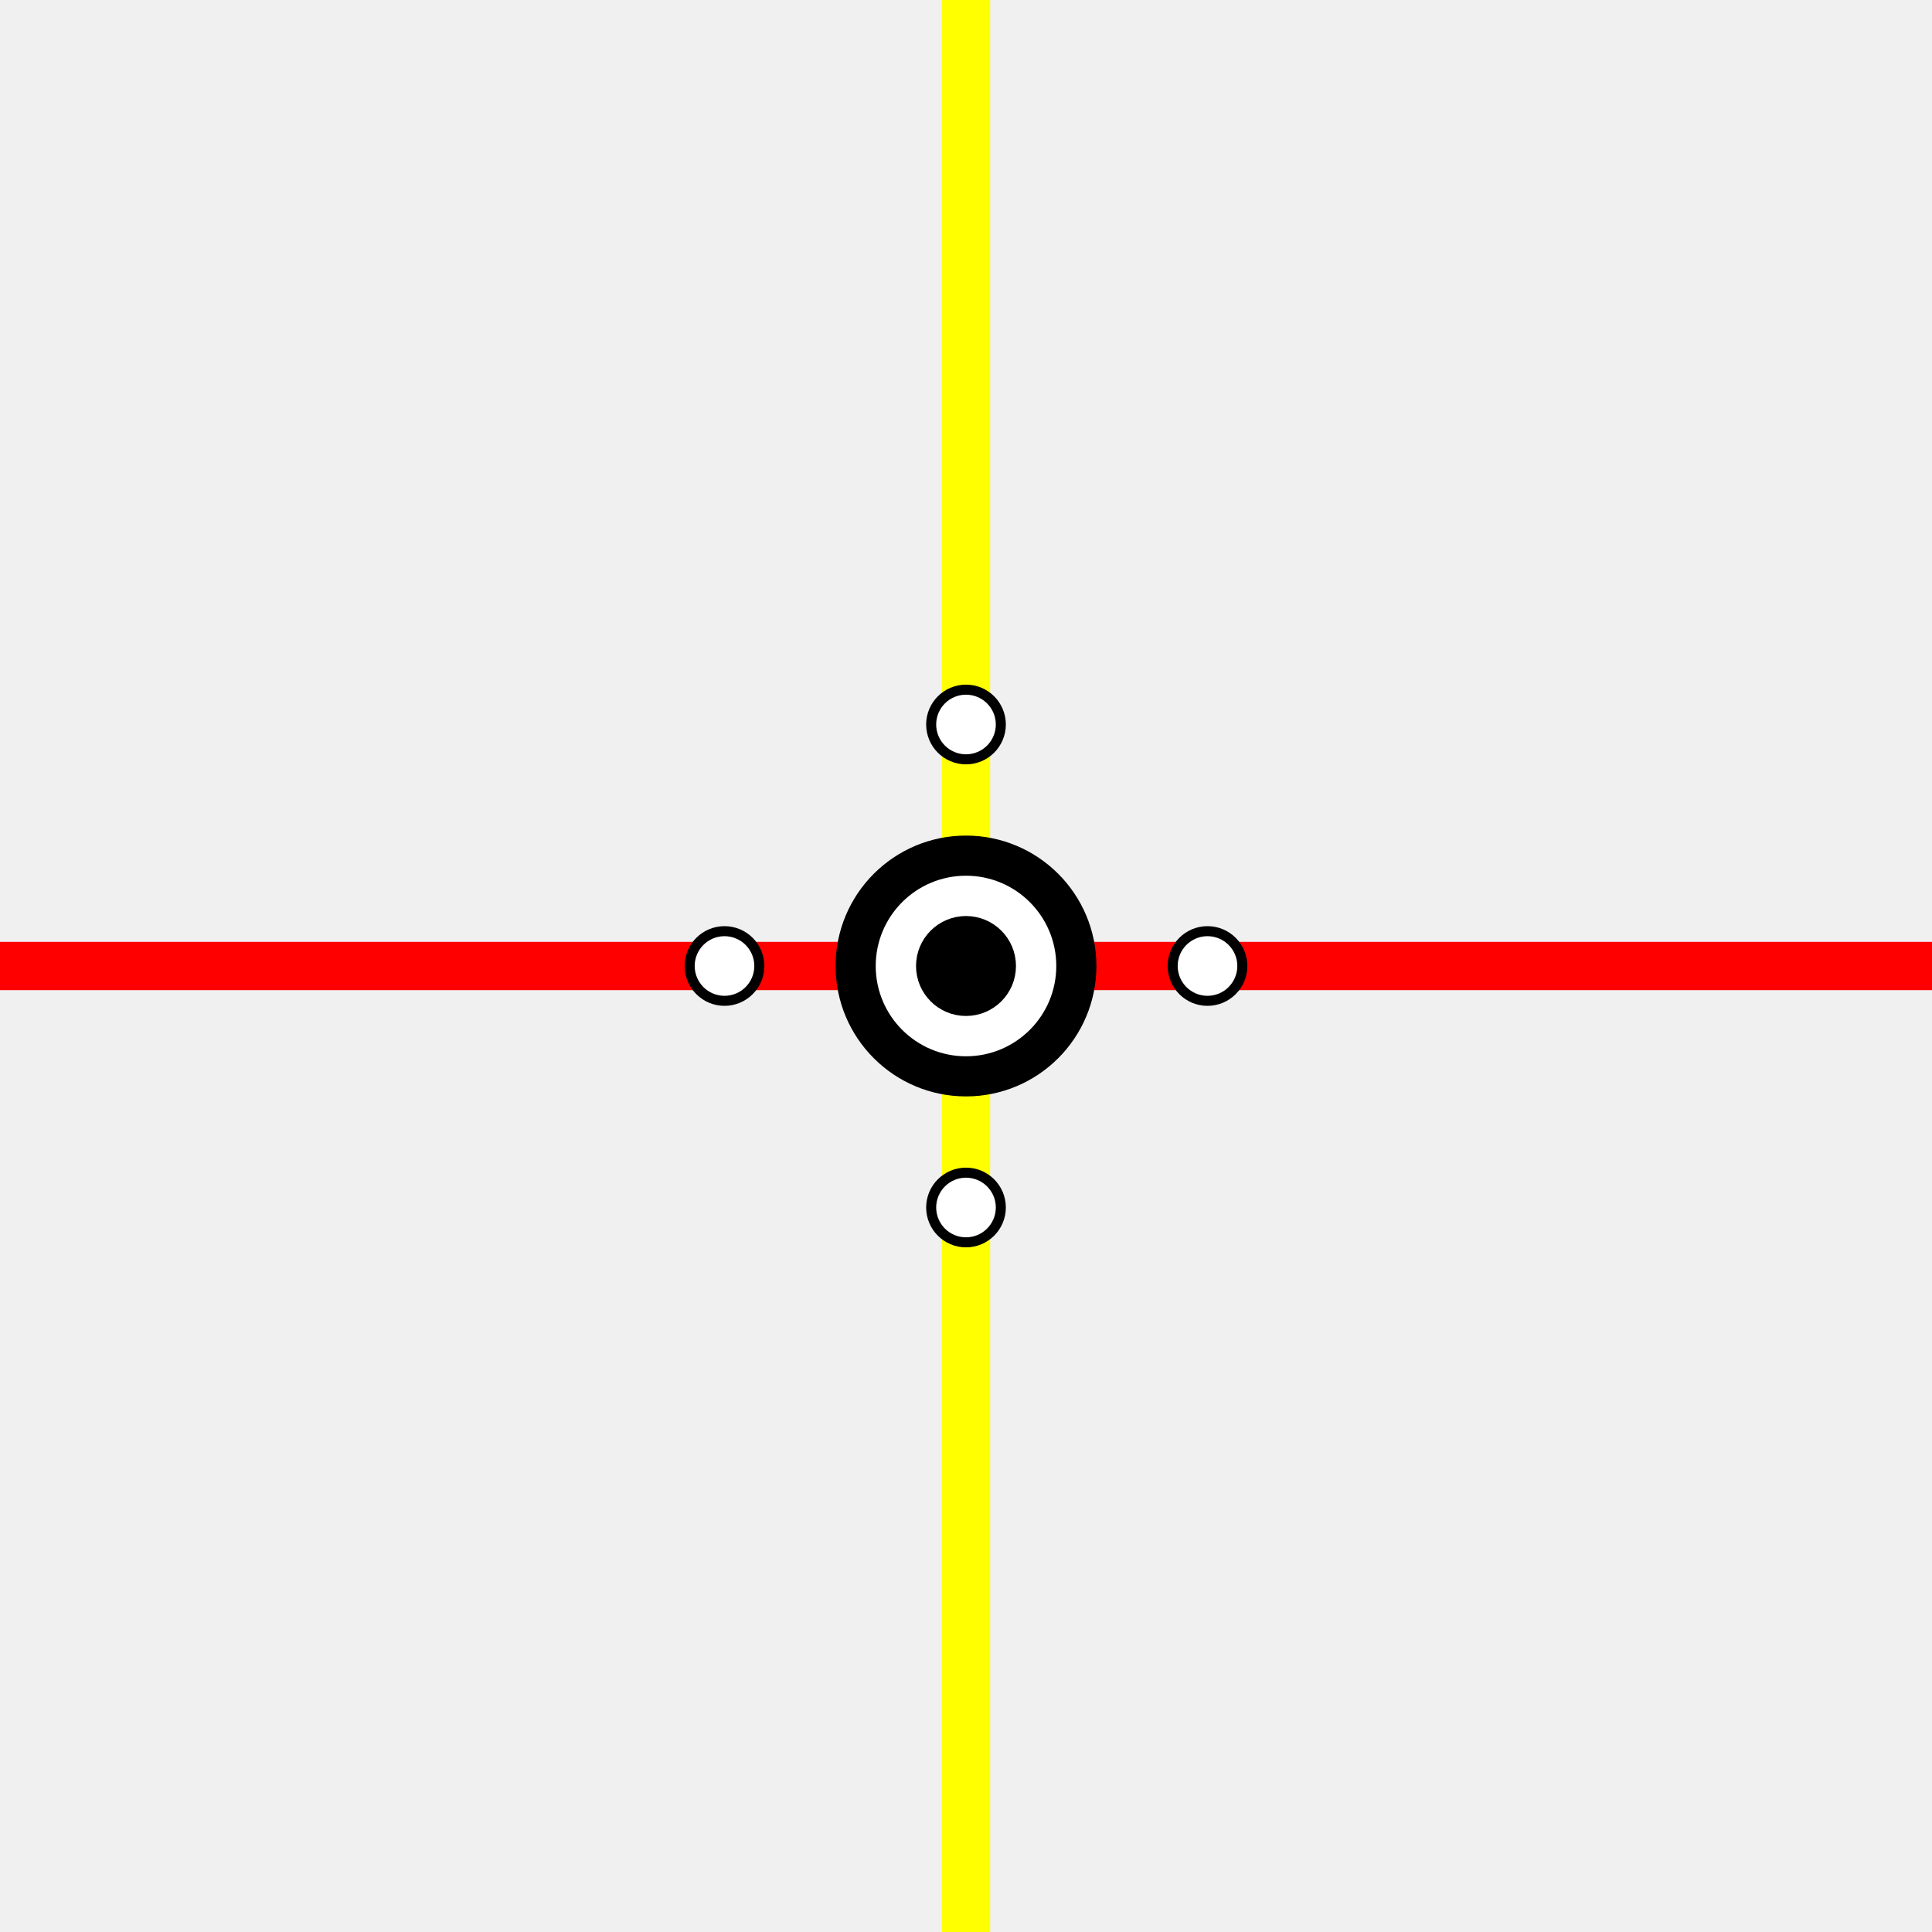
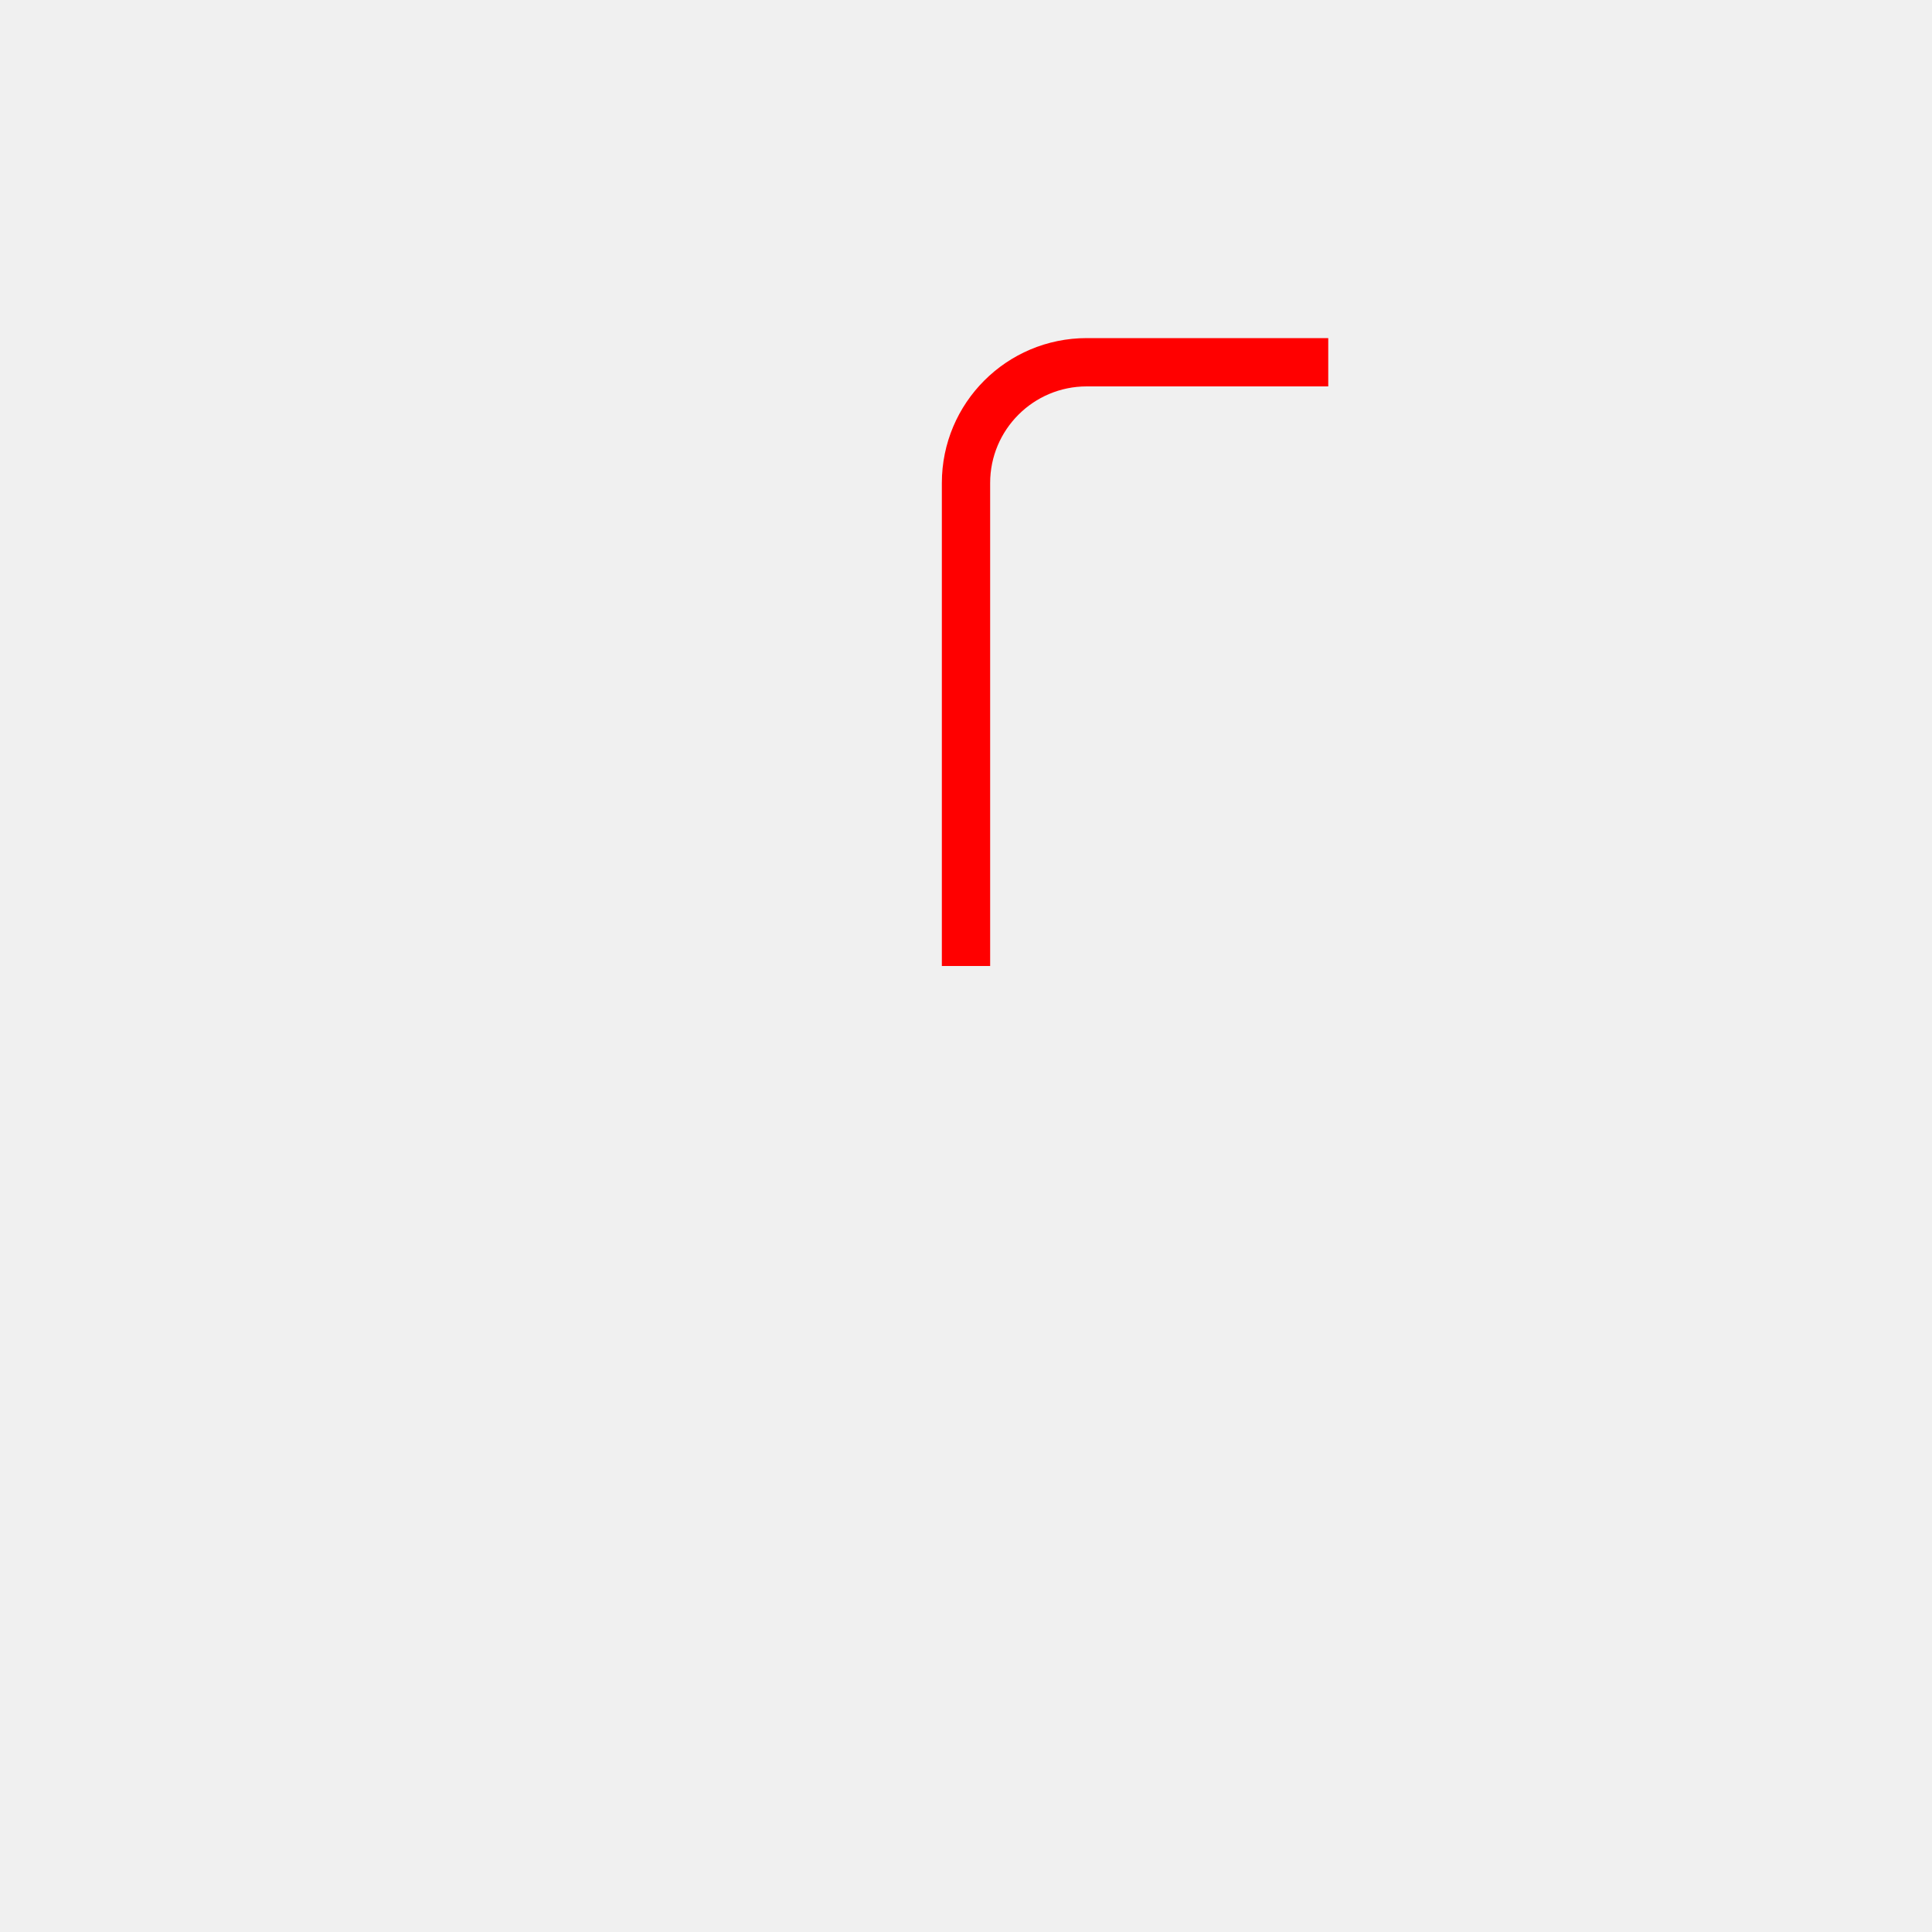
<svg xmlns="http://www.w3.org/2000/svg" width="400" height="400" viewbox="0 0 400 400">
-   <path d="M200 400 L200 300 L200 200 L200 100 L200 0 " stroke="yellow" stroke-width="10" fill="none" />
-   <path d="M0 200 L100 200 L200 200 L300 200 L400 200 " stroke="red" stroke-width="10" fill="none" />
-   <circle cx="200" cy="200" r="25" stroke="black" stroke-width="4" fill="black" />
-   <circle cx="200" cy="200" r="16.693" stroke="white" stroke-width="4" fill="white" />
-   <circle cx="200" cy="200" r="8.346" stroke="black" stroke-width="4" fill="black" />
-   <circle cx="200" cy="150" r="6.25" stroke="black" stroke-width="4" fill="black" />
-   <circle cx="200" cy="150" r="4.173" stroke="white" stroke-width="4" fill="white" />
-   <circle cx="200" cy="250" r="6.25" stroke="black" stroke-width="4" fill="black" />
-   <circle cx="200" cy="250" r="4.173" stroke="white" stroke-width="4" fill="white" />
-   <circle cx="150" cy="200" r="6.25" stroke="black" stroke-width="4" fill="black" />
-   <circle cx="150" cy="200" r="4.173" stroke="white" stroke-width="4" fill="white" />
-   <circle cx="250" cy="200" r="6.25" stroke="black" stroke-width="4" fill="black" />
-   <circle cx="250" cy="200" r="4.173" stroke="white" stroke-width="4" fill="white" />
+   <path d="M200 200 L200 100 M200 100           A25 25 0 0 1 225 75L275 75 " stroke="red" stroke-width="10" fill="none" />
</svg>
